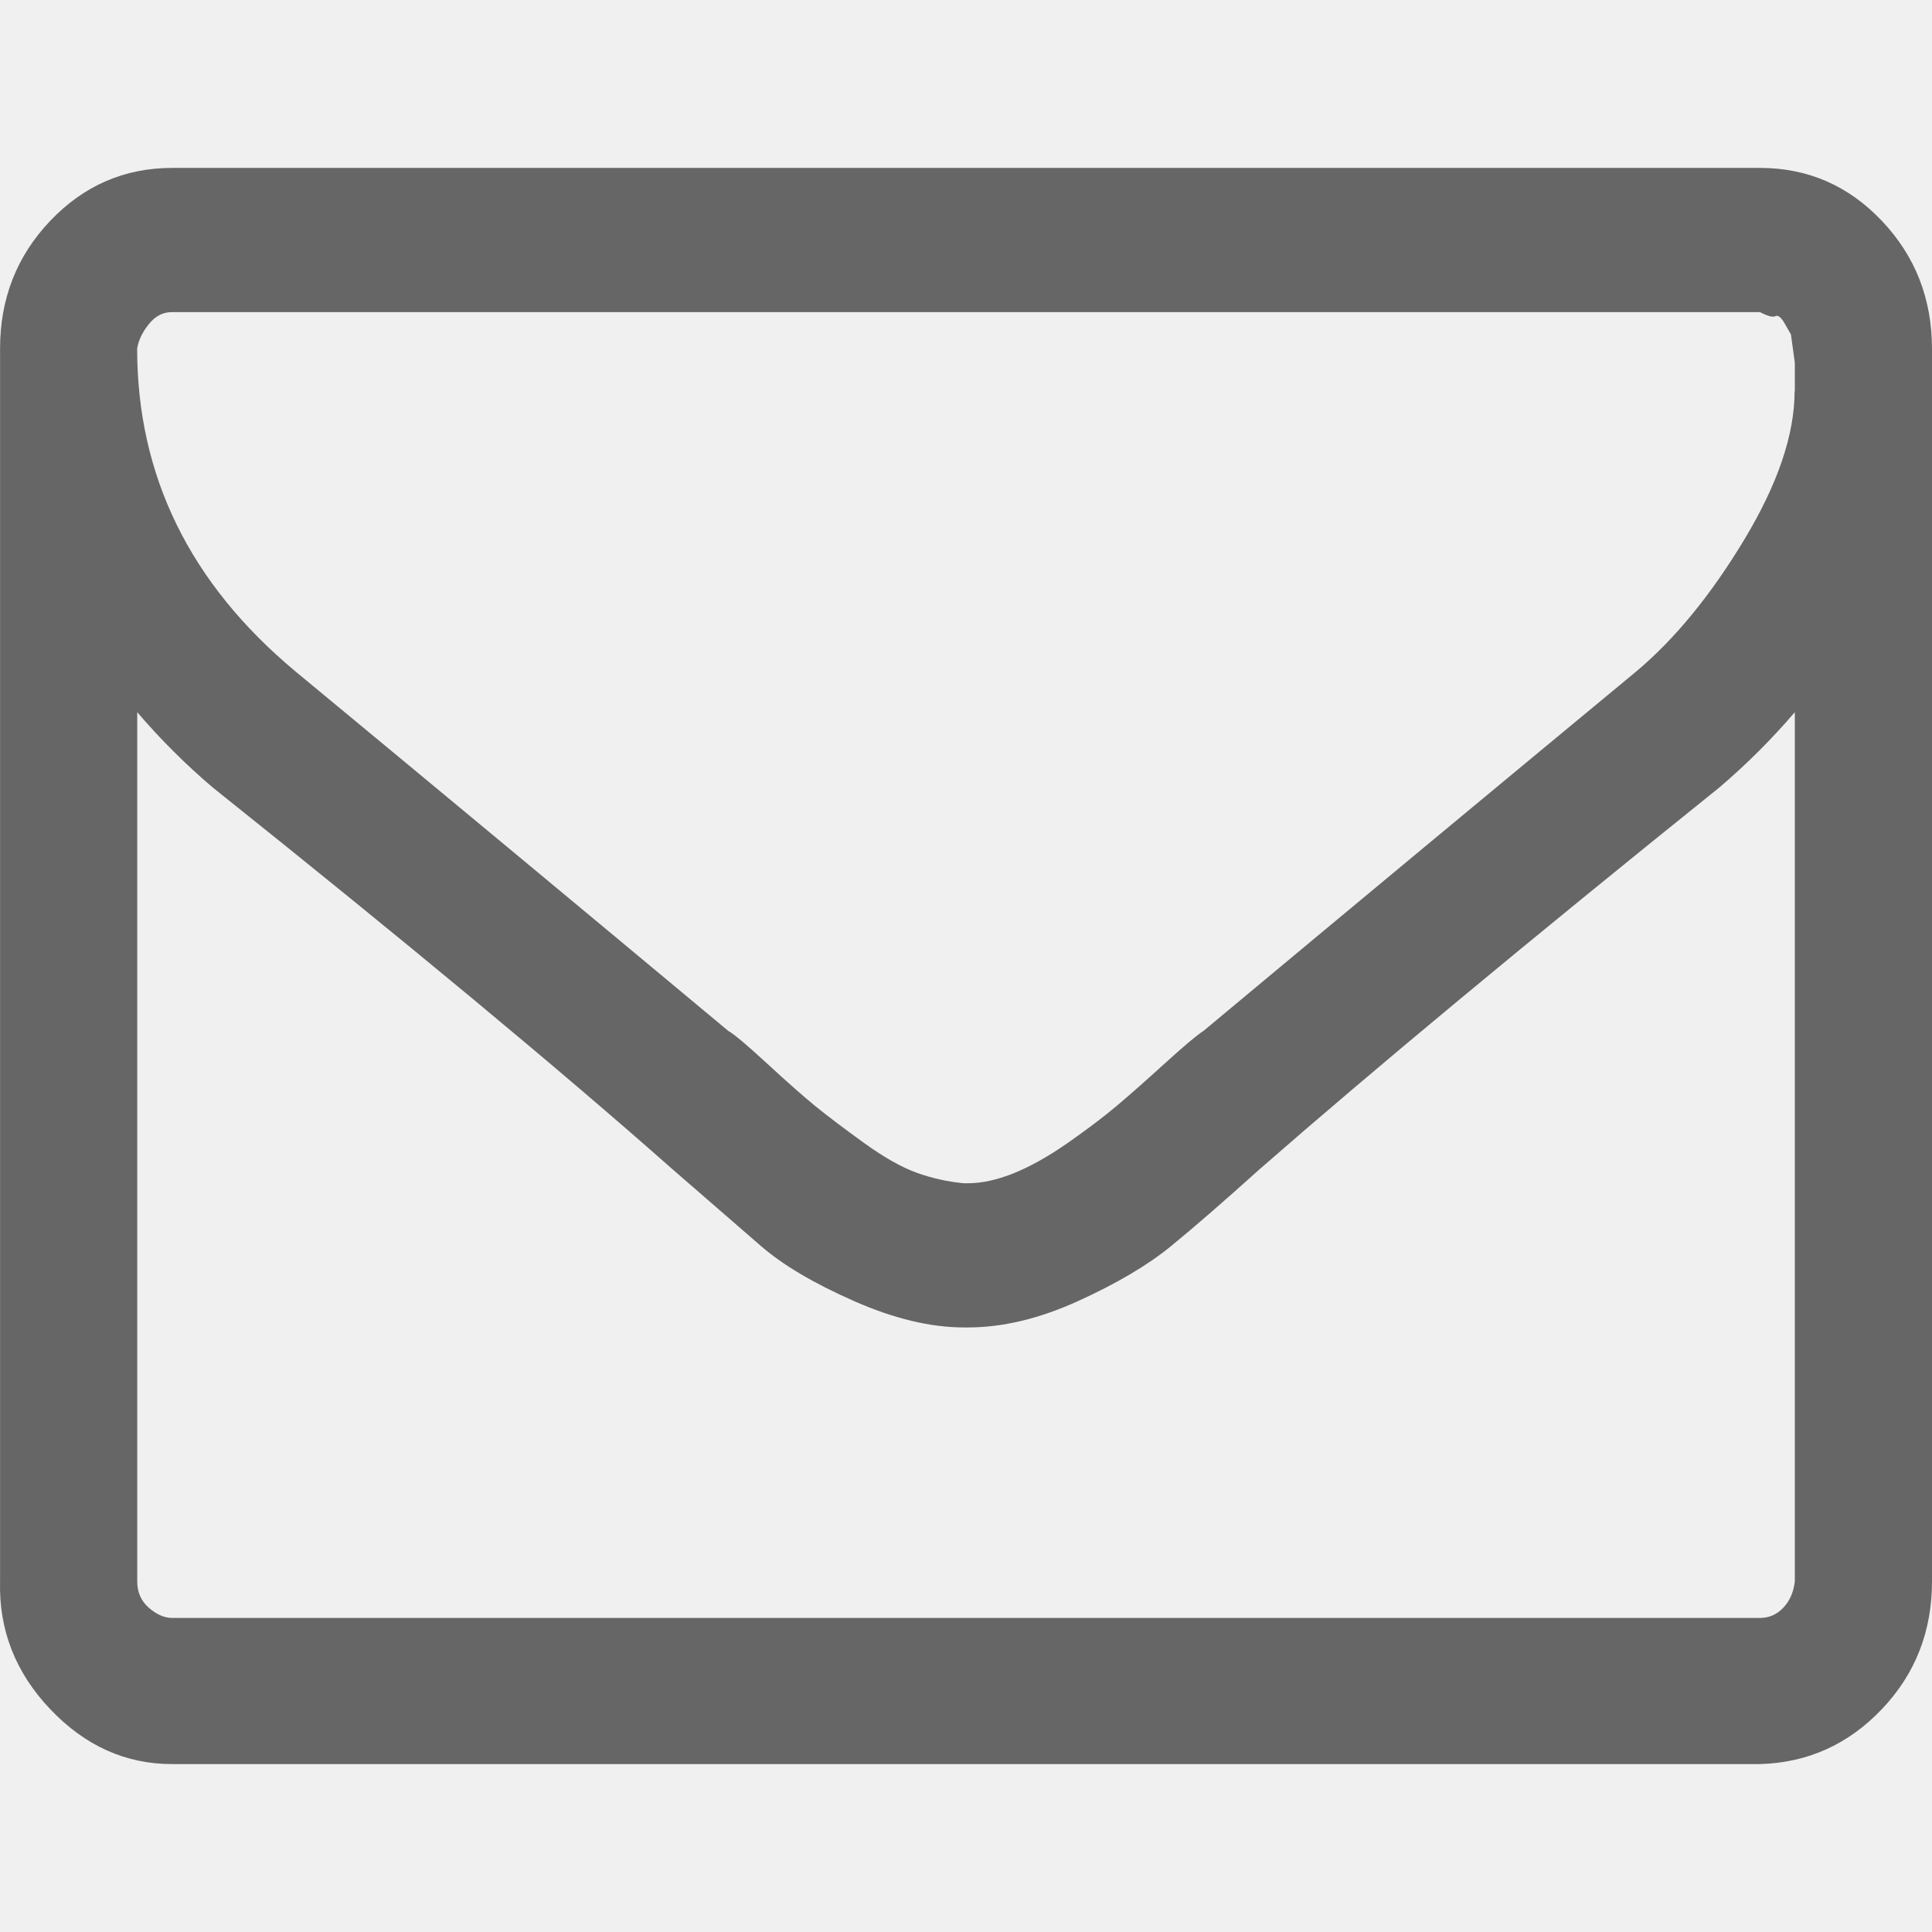
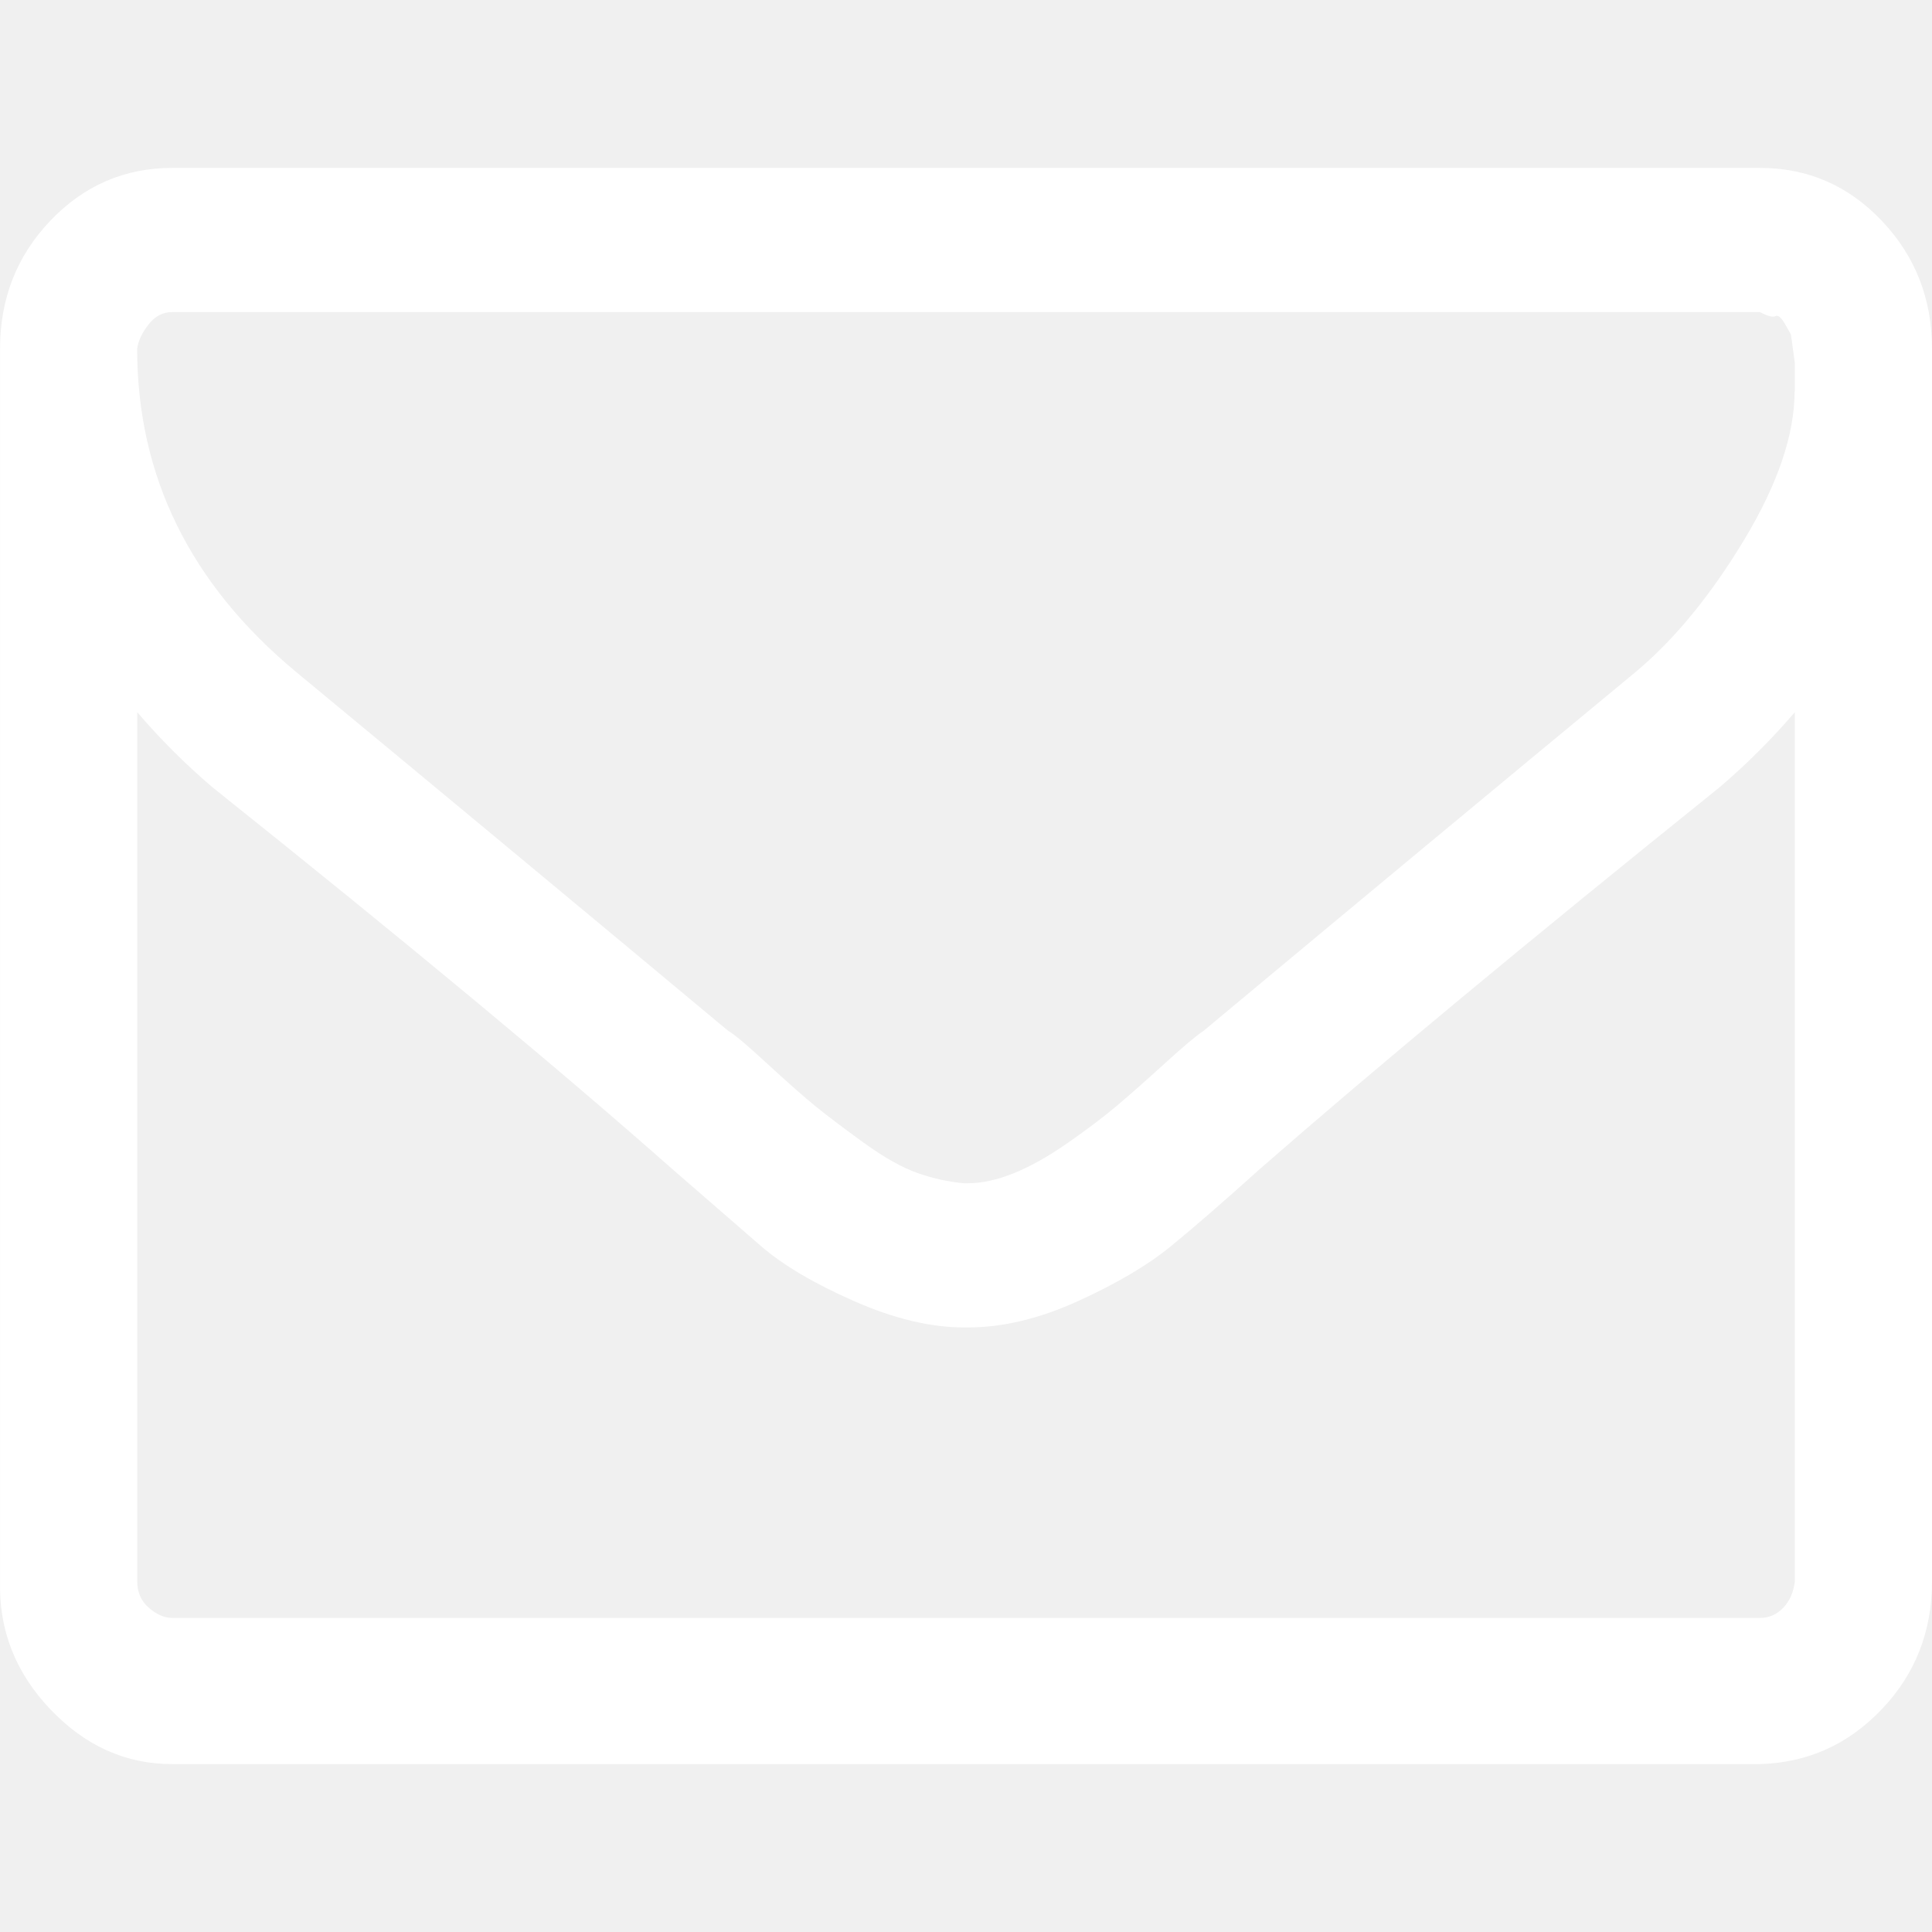
<svg xmlns="http://www.w3.org/2000/svg" width="512" height="512" viewBox="0 0 512 512" version="1.1" id="svg2">
  <defs id="defs8" />
  <g id="Page-1" style="fill:none;fill-rule:evenodd;stroke:none;stroke-width:1" transform="translate(0,480)">
-     <g id="mail" style="fill:#666666">
+     <g id="mail" style="fill:#ffffff">
      <path d="m 475.65,-60.92 0,-230.343 c -6.145,7.17 -12.8,13.81 -19.966,19.921 -50.855,40.902 -91.472,74.626 -121.849,101.173 -9.555,8.607 -17.405,15.422 -23.55,20.444 -6.145,5.022 -14.34,9.863 -24.585,14.522 -10.246,4.659 -19.973,6.989 -29.183,6.989 l -1.015,0 c -8.879,0 -18.606,-2.33 -29.183,-6.989 -10.577,-4.659 -18.772,-9.5 -24.585,-14.522 -5.813,-5.022 -13.663,-11.836 -23.55,-20.444 -30.033,-26.547 -70.649,-60.271 -121.849,-101.173 -7.166,-6.096 -13.822,-12.736 -19.966,-19.921 l 0,230.343 c 0,2.874 1.022,5.203 3.065,6.989 2.044,1.785 4.094,2.685 6.151,2.7 l 420.849,0 c 2.389,0 4.439,-0.9 6.152,-2.7 1.712,-1.8 2.734,-4.129 3.065,-6.989 l 0,0 z m 0,-315.383 0,-7.533 c 0,0 -0.173,-1.255 -0.518,-3.766 -0.345,-2.511 -0.518,-3.766 -0.518,-3.766 0,0 -0.511,-0.9 -1.533,-2.7 -1.022,-1.8 -1.878,-2.518 -2.568,-2.155 -0.69,0.363 -2.057,0.007 -4.101,-1.067 l -420.849,0 c -2.389,0 -4.439,1.074 -6.151,3.222 -1.712,2.148 -2.734,4.304 -3.065,6.466 0,33.731 13.994,62.252 41.983,85.562 36.868,30.495 75.095,62.245 114.683,95.251 1.367,0.711 4.778,3.578 10.232,8.6 5.454,5.022 9.721,8.788 12.8,11.299 3.079,2.511 7.346,5.74 12.8,9.688 5.454,3.948 10.232,6.64 14.333,8.077 4.101,1.437 8.195,2.337 12.282,2.7 l 1.015,0 c 3.756,0 7.85,-0.9 12.282,-2.7 4.432,-1.8 9.21,-4.492 14.333,-8.077 5.123,-3.585 9.389,-6.815 12.8,-9.688 3.411,-2.874 7.677,-6.64 12.8,-11.299 5.123,-4.659 8.533,-7.526 10.232,-8.6 39.588,-33.006 77.815,-64.756 114.683,-95.251 10.246,-8.607 19.801,-20.269 28.666,-34.987 8.865,-14.718 13.304,-27.81 13.318,-39.276 l 0.062,0 z M 512,-387.603 l 0,326.683 c 0,13.281 -4.439,24.58 -13.318,33.898 -8.879,9.318 -19.628,14.159 -32.249,14.522 l -420.849,0 C 33.295,-12.5 22.545,-17.341 13.335,-27.022 4.125,-36.703 -0.314,-48.002 0.017,-60.92 l 0,-326.683 c 0,-13.281 4.439,-24.58 13.318,-33.898 8.879,-9.318 19.628,-13.985 32.249,-13.999 l 420.849,0 c 12.634,0 23.384,4.666 32.249,13.999 8.865,9.333 13.304,20.632 13.318,33.898 l 0,0 z" id="Shape" />
    </g>
  </g>
</svg>
